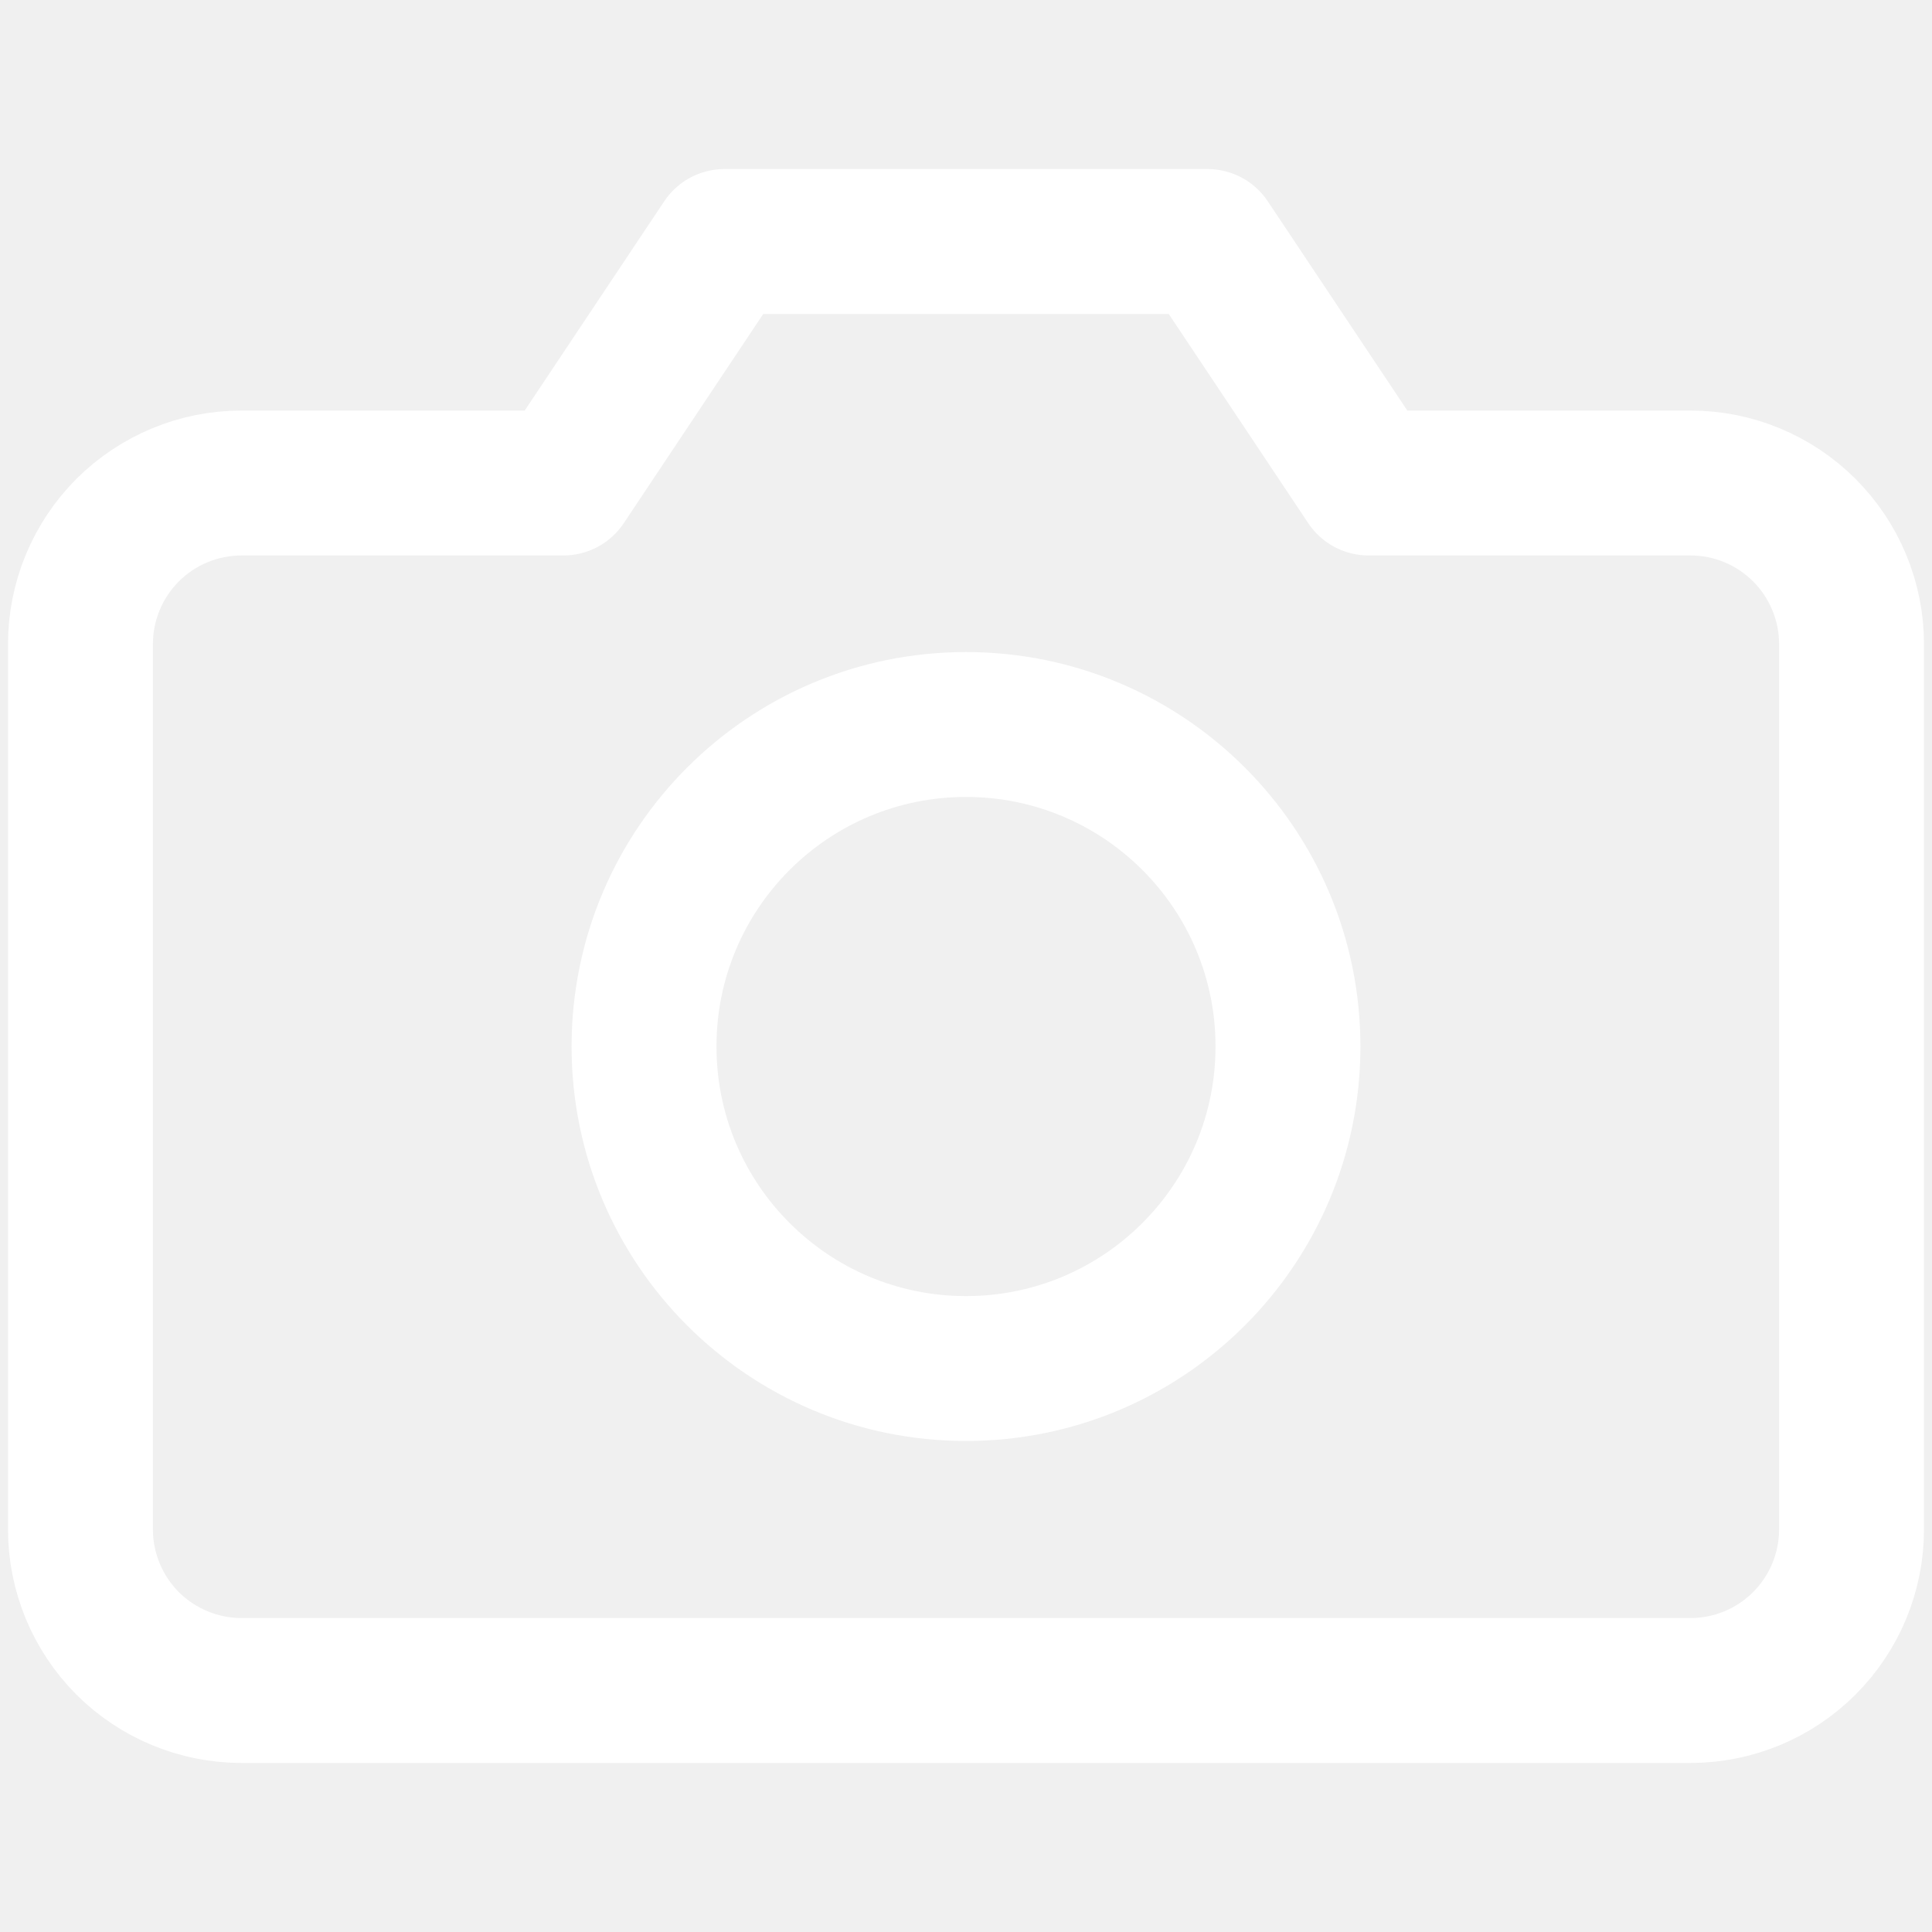
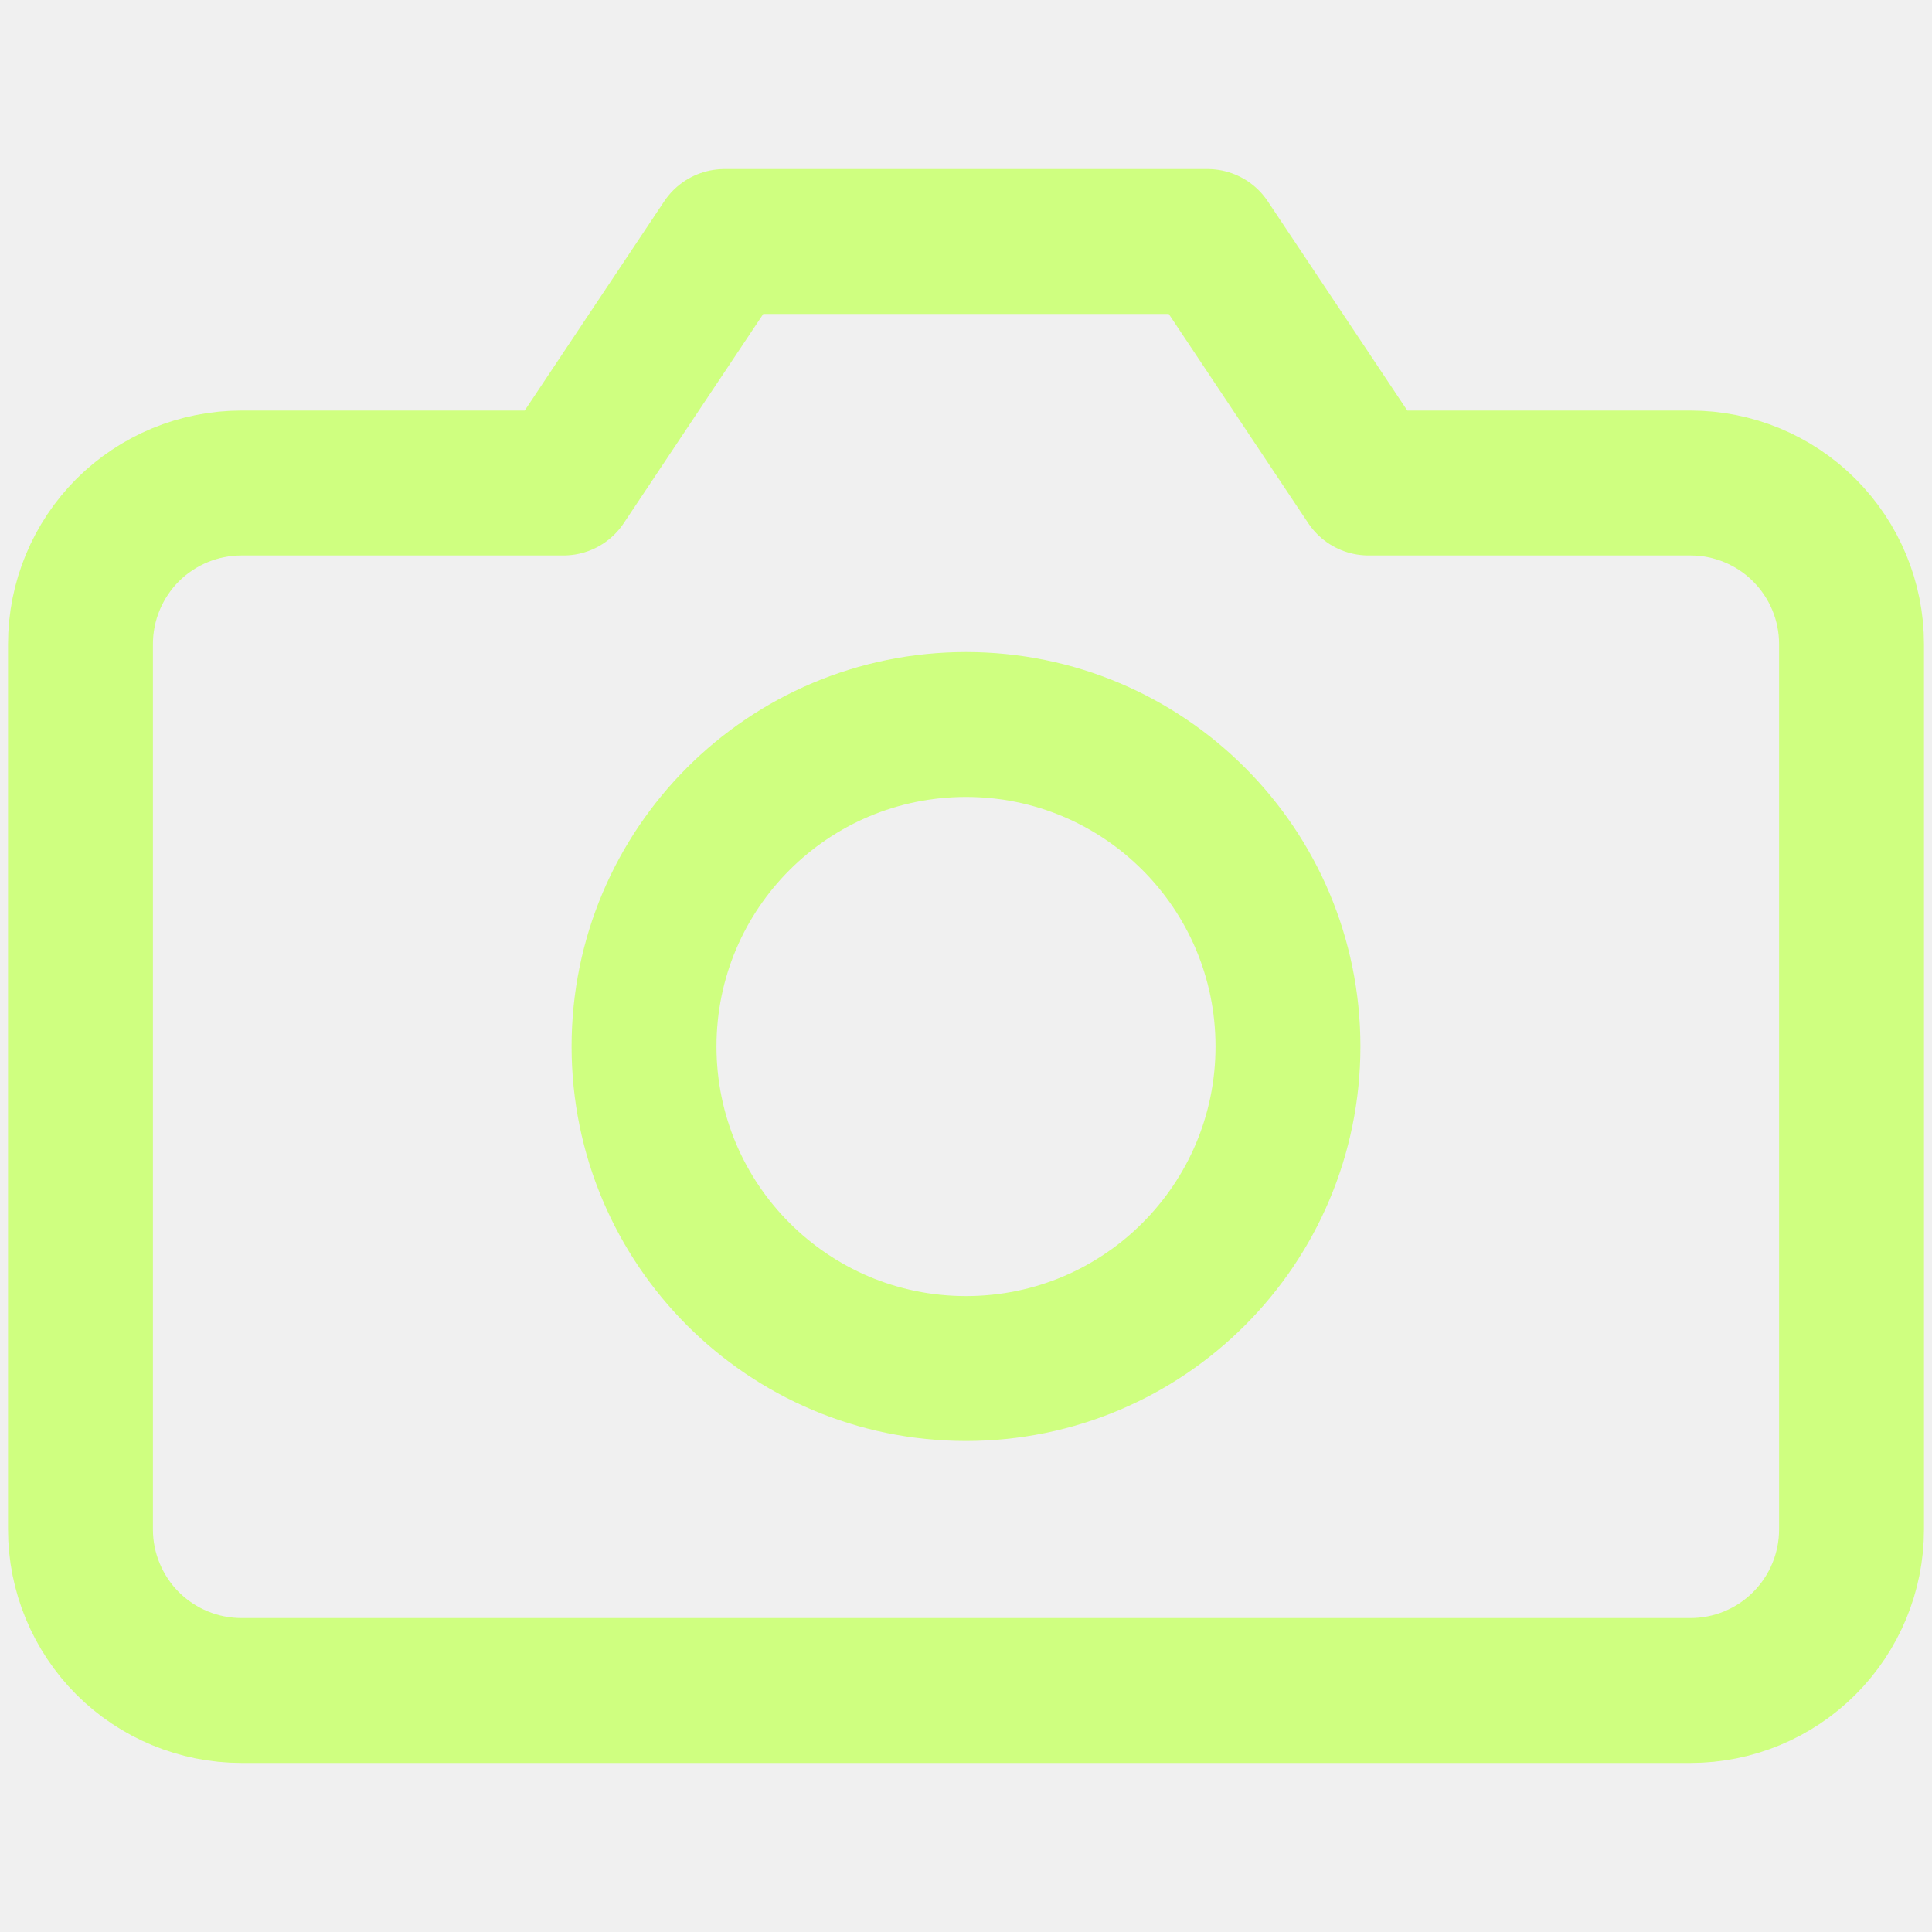
<svg xmlns="http://www.w3.org/2000/svg" width="20" height="20" viewBox="0 0 20 20" fill="none">
-   <path d="M19.167 15.833C19.167 16.275 18.991 16.699 18.678 17.012C18.366 17.324 17.942 17.5 17.5 17.5H2.5C2.058 17.5 1.634 17.324 1.321 17.012C1.009 16.699 0.833 16.275 0.833 15.833V6.667C0.833 6.225 1.009 5.801 1.321 5.488C1.634 5.176 2.058 5 2.5 5H5.833L7.5 2.5H12.5L14.167 5H17.5C17.942 5 18.366 5.176 18.678 5.488C18.991 5.801 19.167 6.225 19.167 6.667V15.833Z" stroke="white" stroke-width="1.5" stroke-linecap="round" stroke-linejoin="round" />
-   <path d="M10 14.167C11.841 14.167 13.333 12.674 13.333 10.833C13.333 8.992 11.841 7.5 10 7.5C8.159 7.5 6.667 8.992 6.667 10.833C6.667 12.674 8.159 14.167 10 14.167Z" stroke="white" stroke-width="1.5" stroke-linecap="round" stroke-linejoin="round" />
+   <path d="M19.167 15.833C19.167 16.275 18.991 16.699 18.678 17.012C18.366 17.324 17.942 17.5 17.5 17.5H2.5C2.058 17.5 1.634 17.324 1.321 17.012C1.009 16.699 0.833 16.275 0.833 15.833V6.667C0.833 6.225 1.009 5.801 1.321 5.488C1.634 5.176 2.058 5 2.5 5H5.833L7.5 2.5H12.5L14.167 5H17.5C17.942 5 18.366 5.176 18.678 5.488C18.991 5.801 19.167 6.225 19.167 6.667V15.833Z" stroke="#cfff80" stroke-width="1.5" stroke-linecap="round" stroke-linejoin="round" />
+   <path d="M10 14.167C11.841 14.167 13.333 12.674 13.333 10.833C13.333 8.992 11.841 7.5 10 7.5C8.159 7.5 6.667 8.992 6.667 10.833C6.667 12.674 8.159 14.167 10 14.167Z" stroke="#cfff80" stroke-width="1.5" stroke-linecap="round" stroke-linejoin="round" />
</svg>
